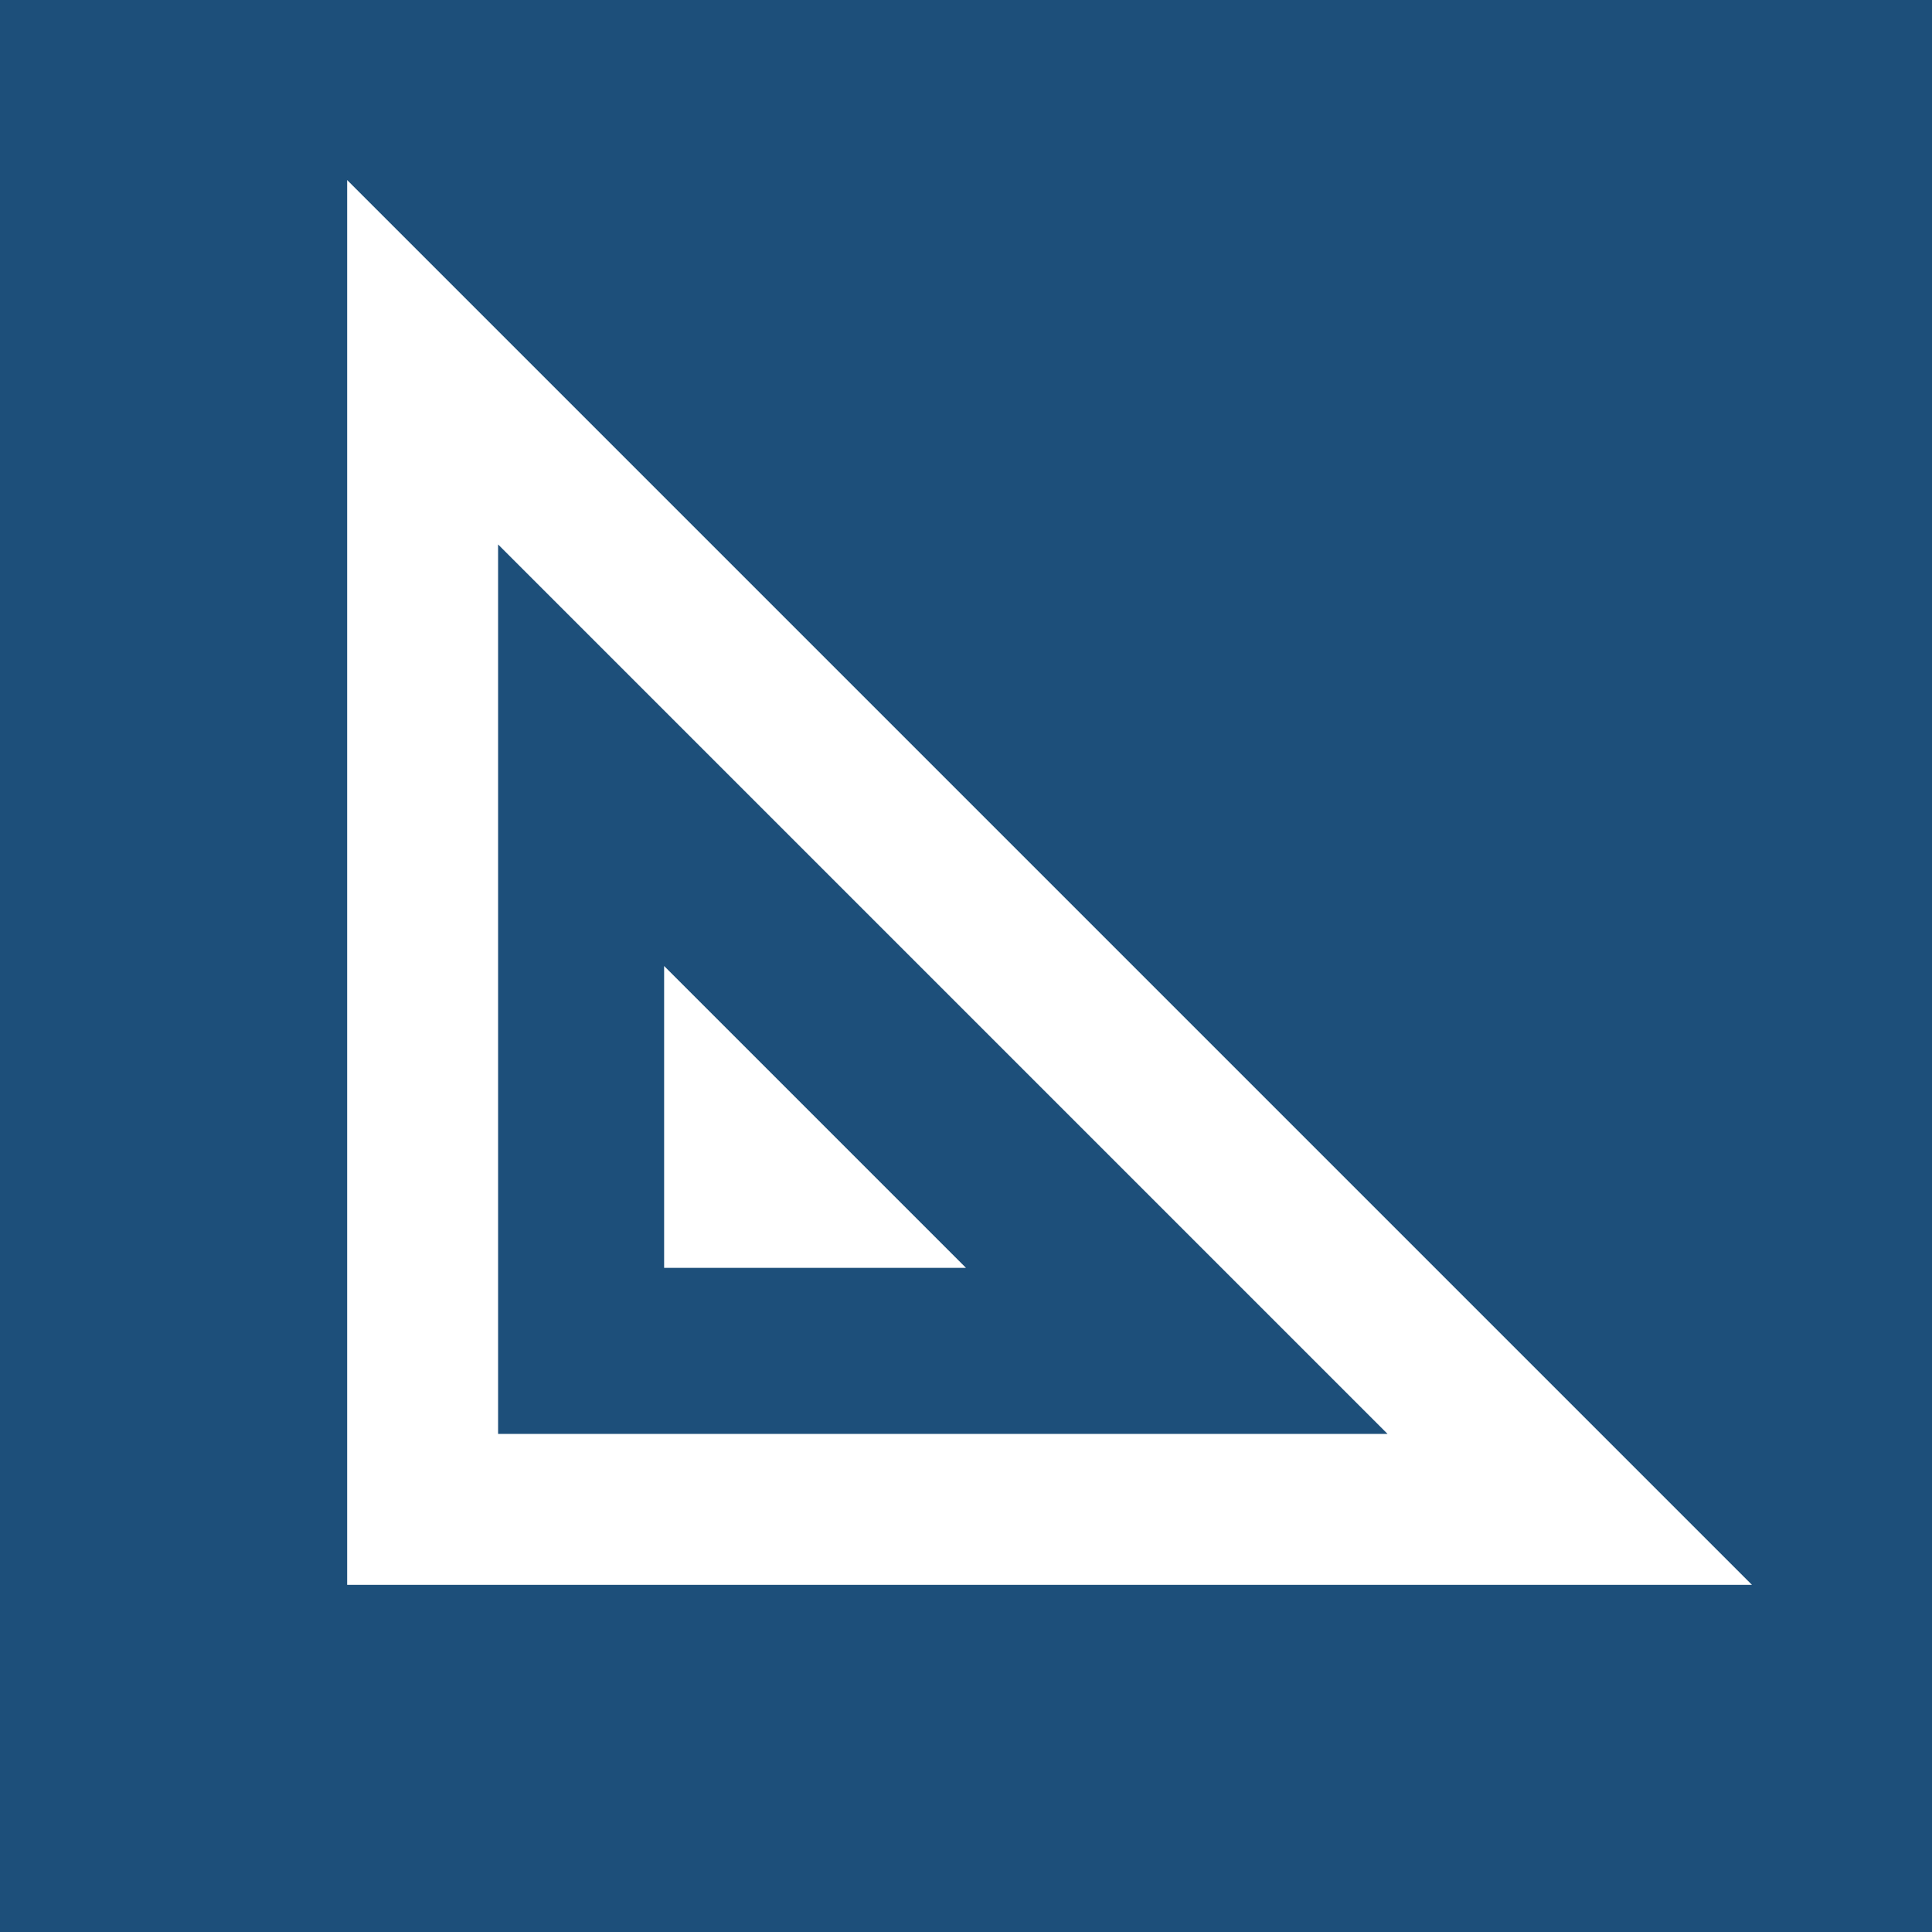
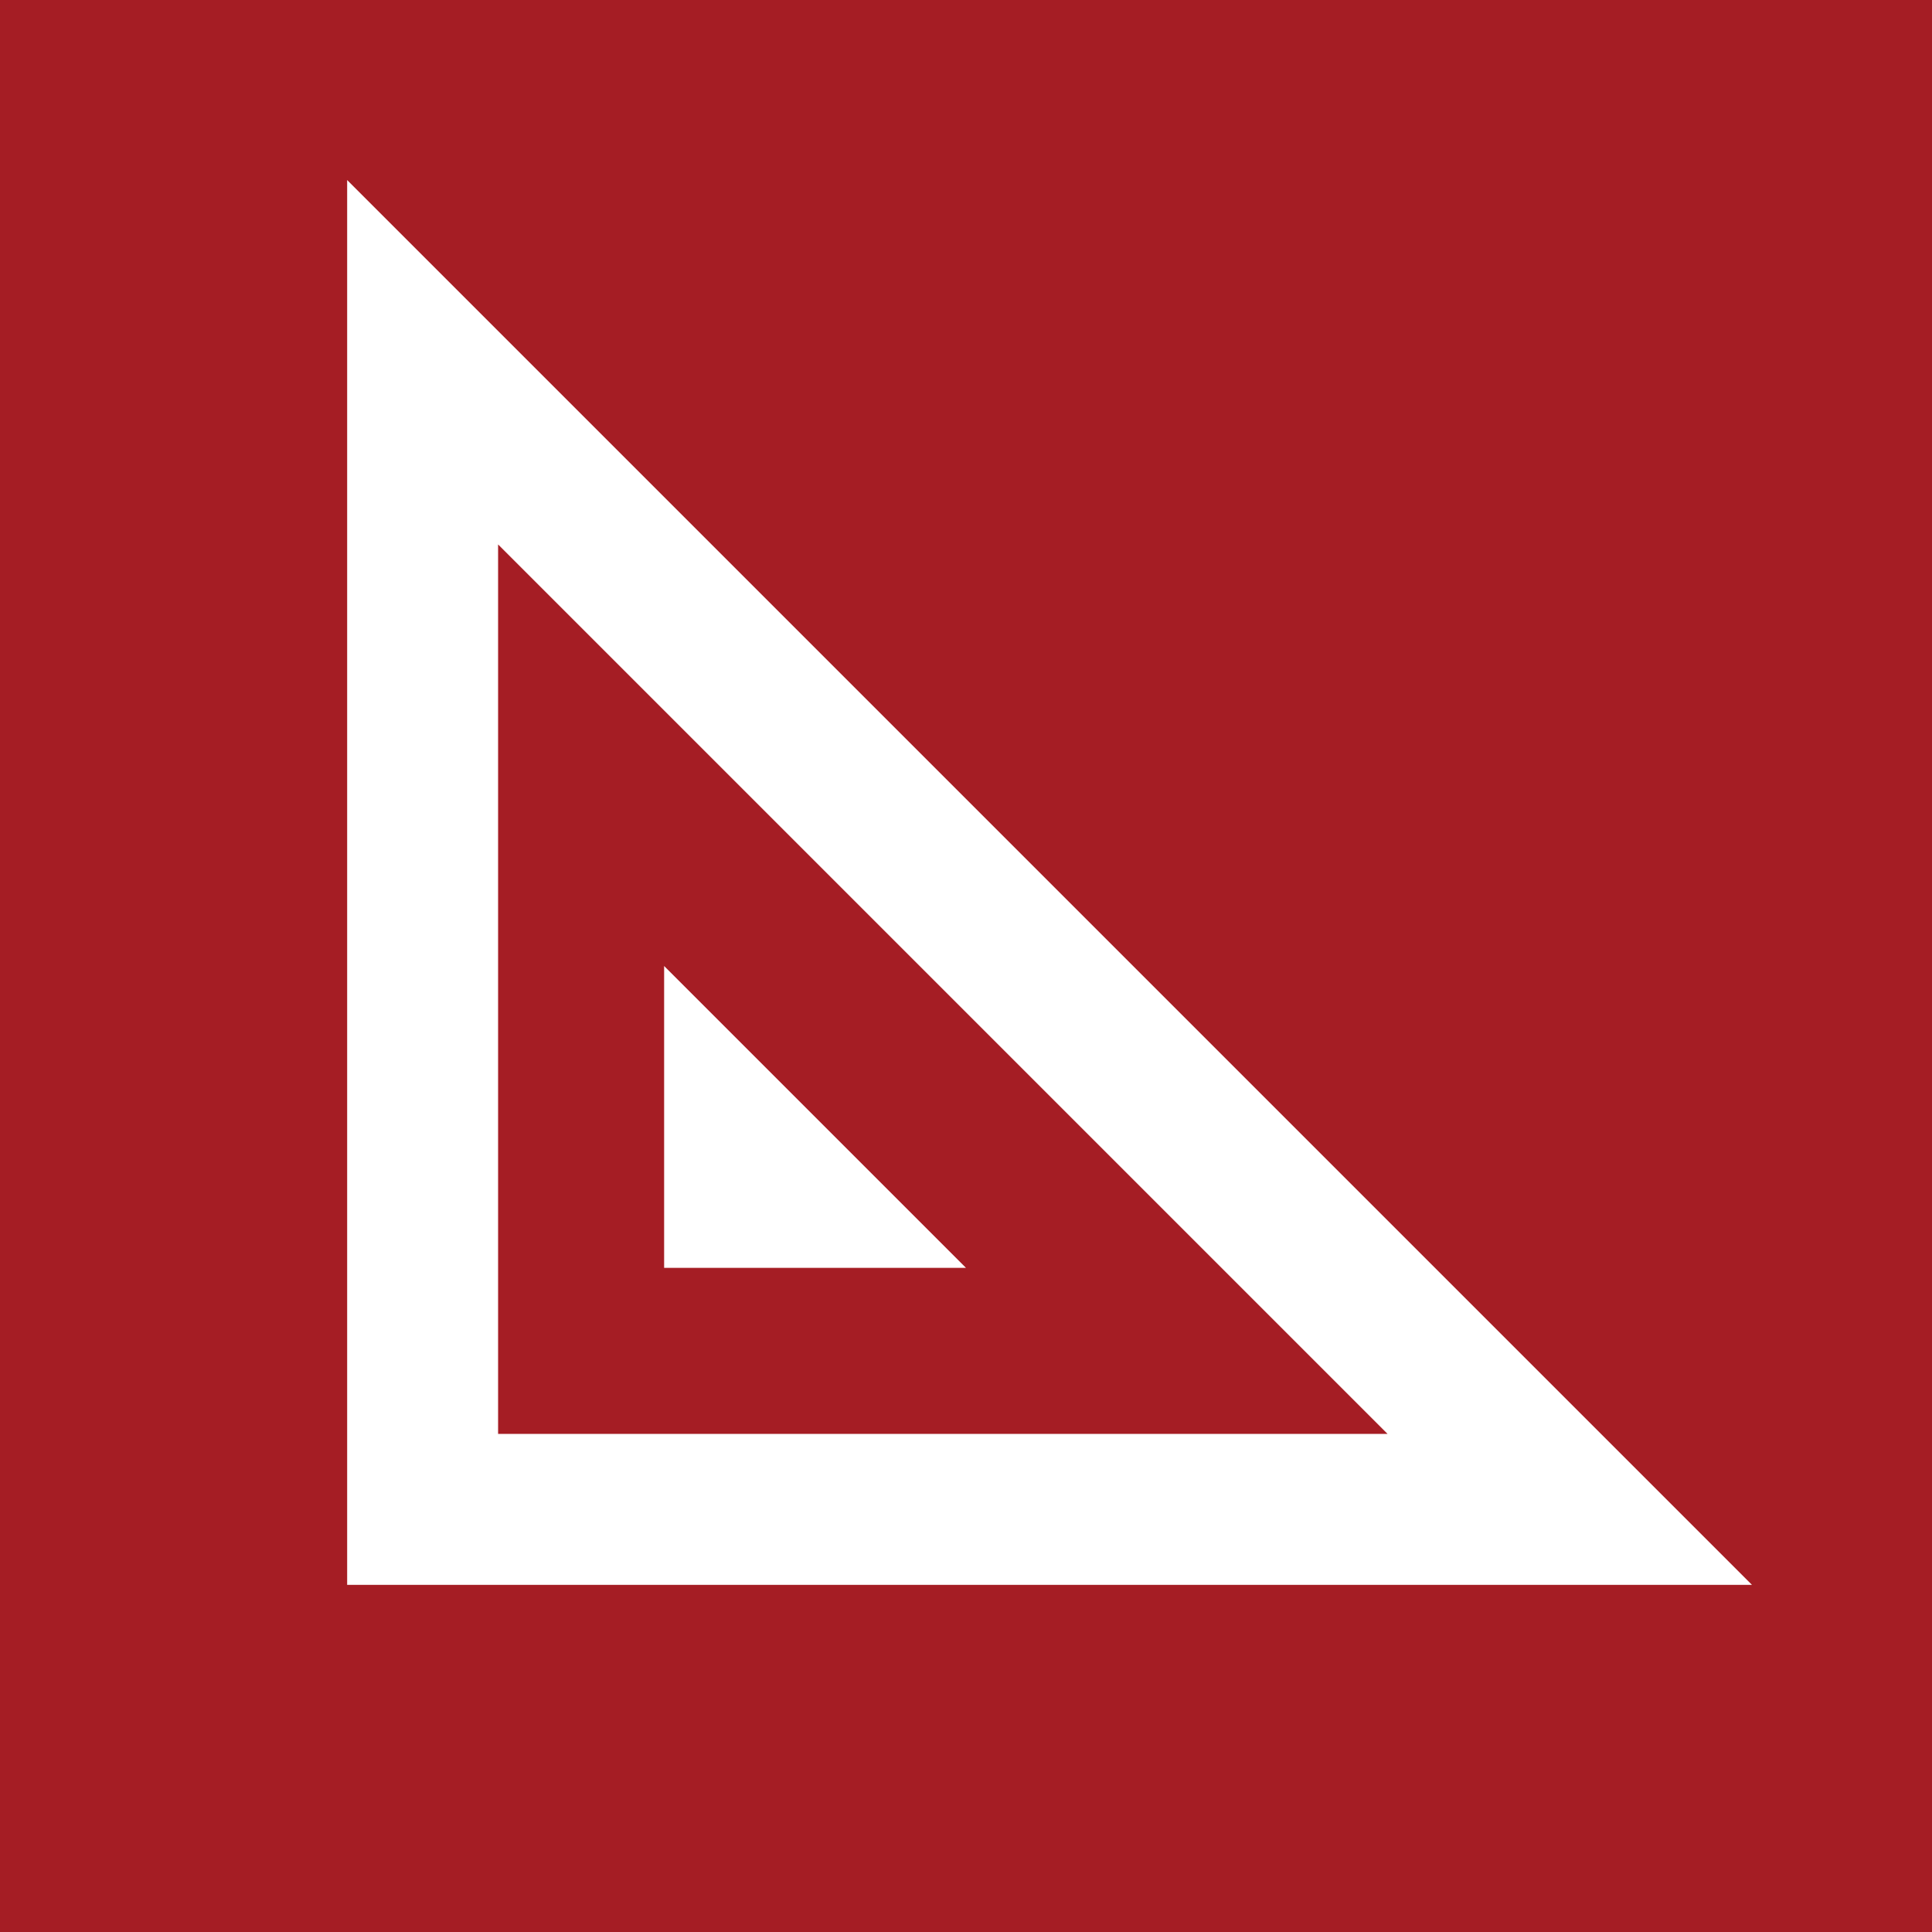
<svg xmlns="http://www.w3.org/2000/svg" viewBox="0 0 64 64">
-   <rect width="64" height="64" fill="#1d4f7a" />
+   <rect width="64" height="64" fill="#a51d24" />
  <path d="M14 12v38h38z" fill="none" stroke="#fff" stroke-width="5" />
  <path d="M22 32v10h10z" fill="#fff" />
</svg>
